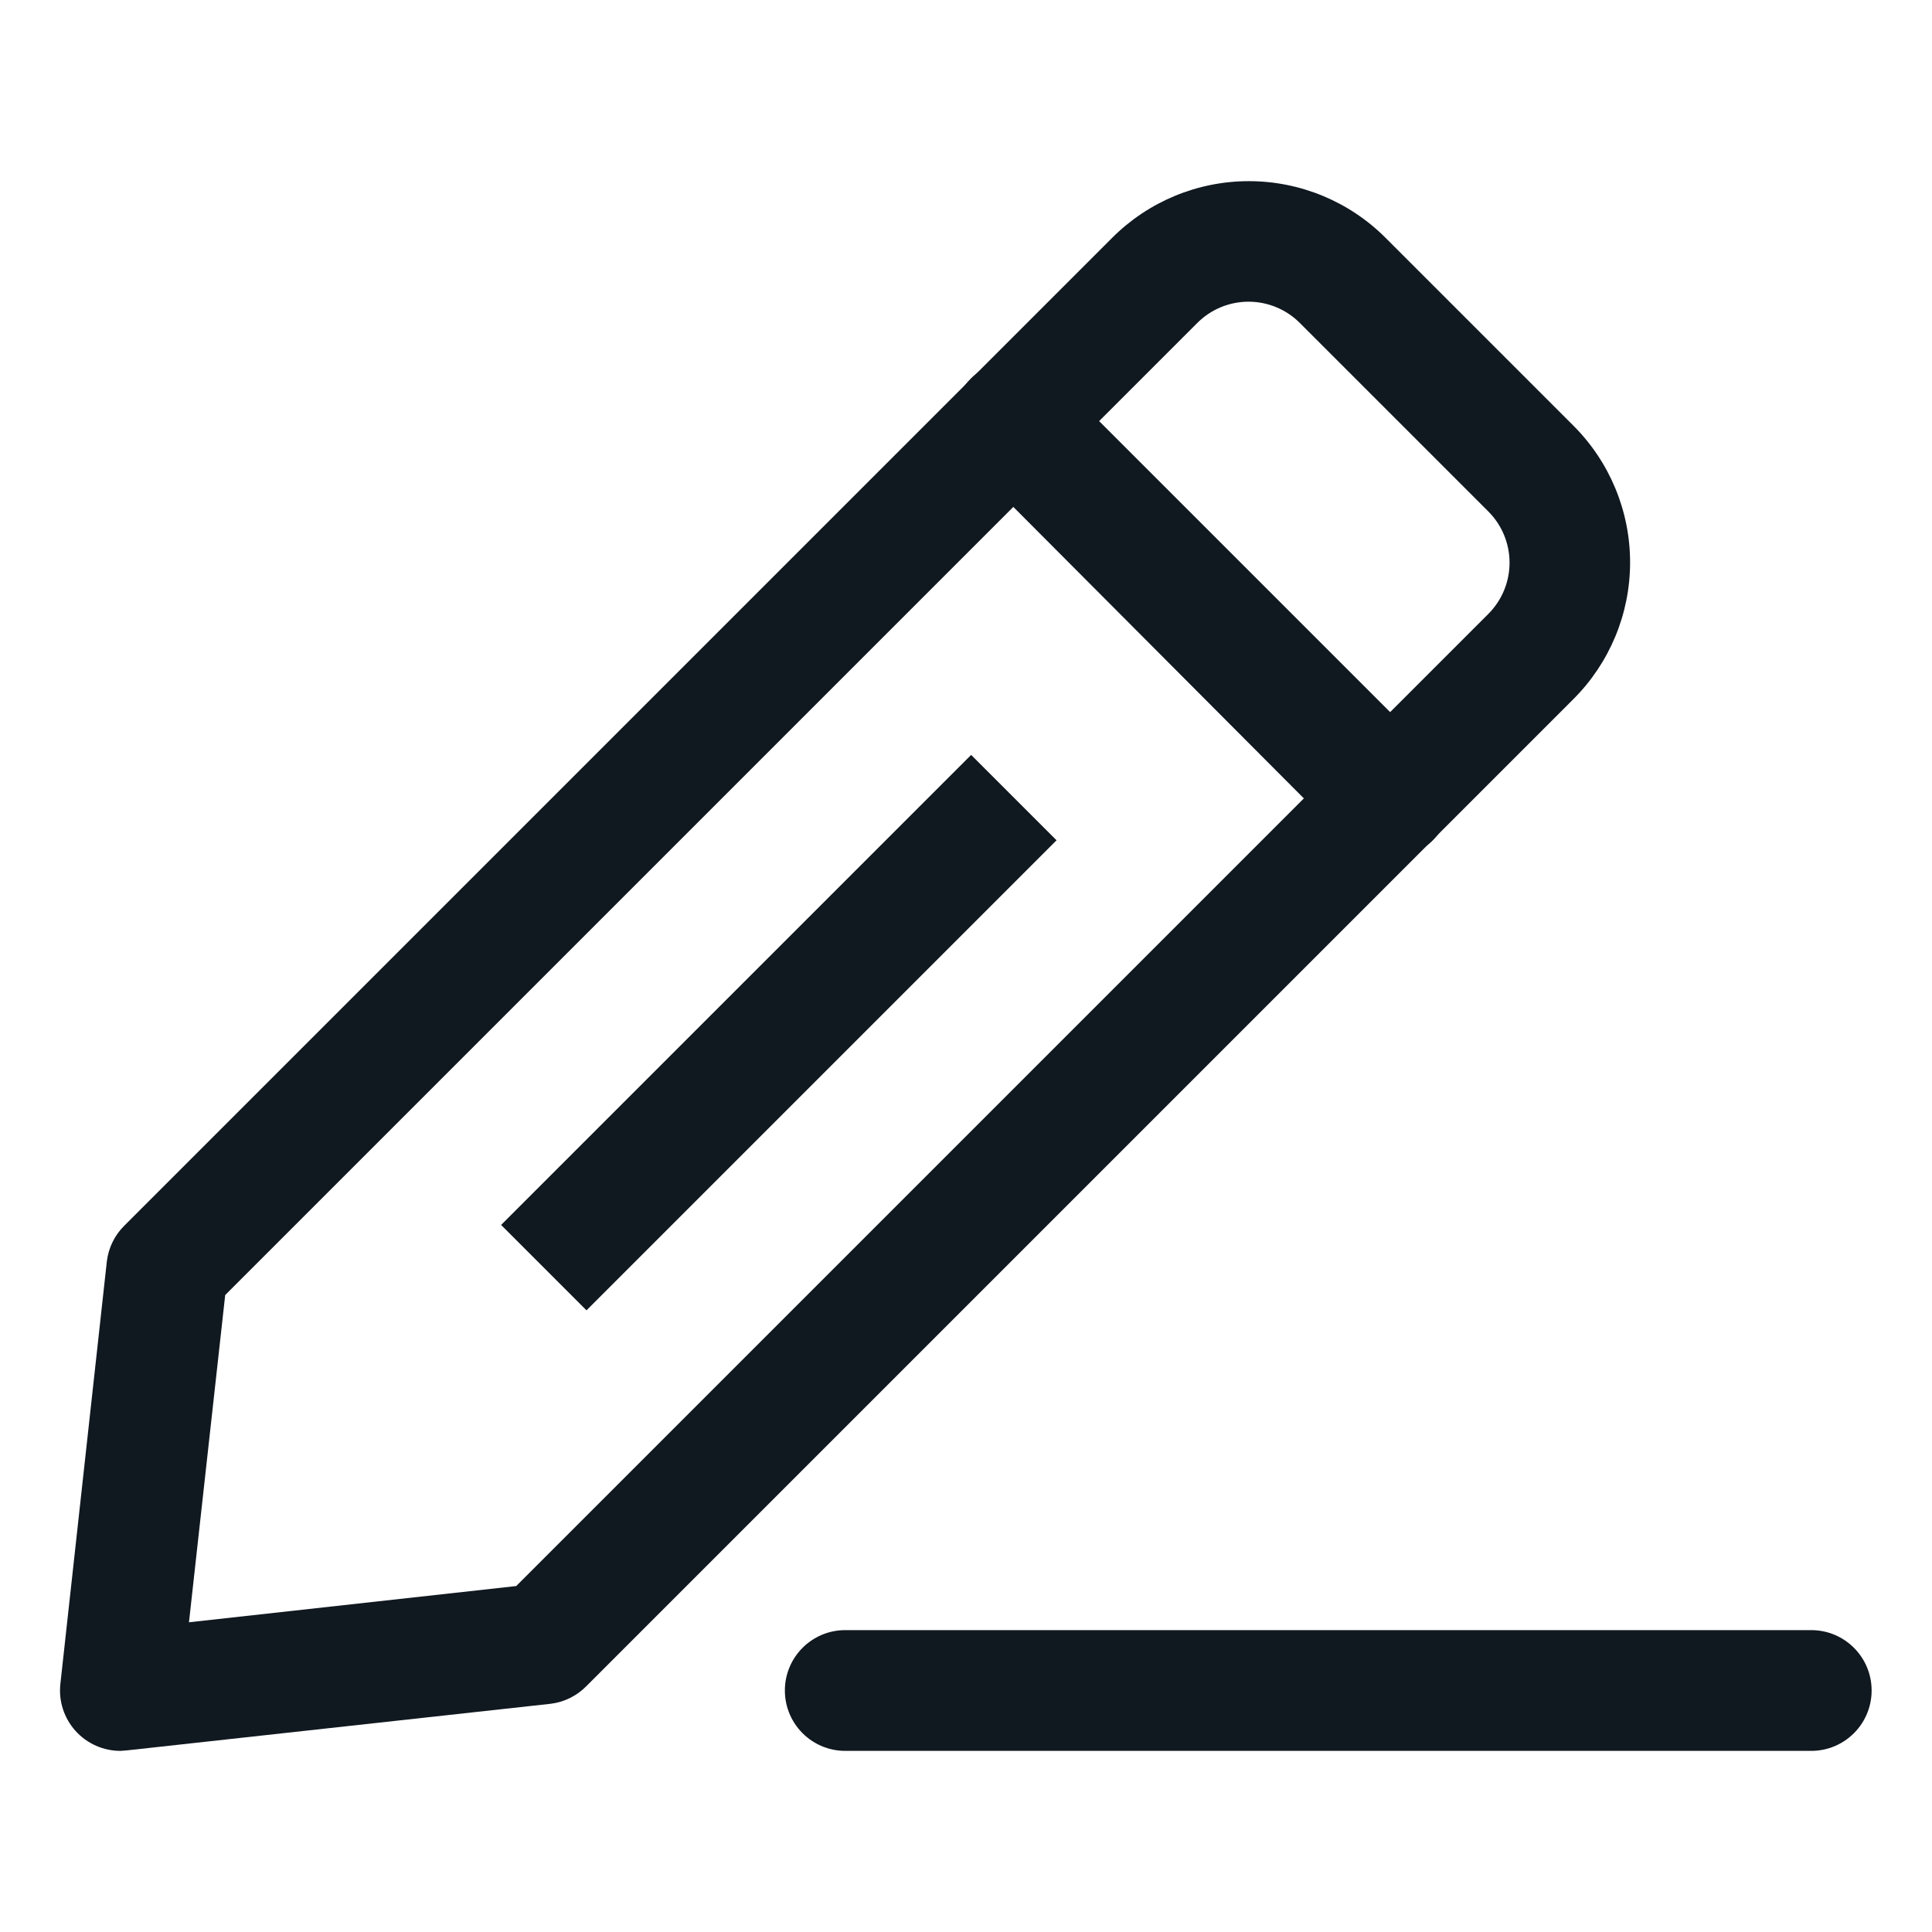
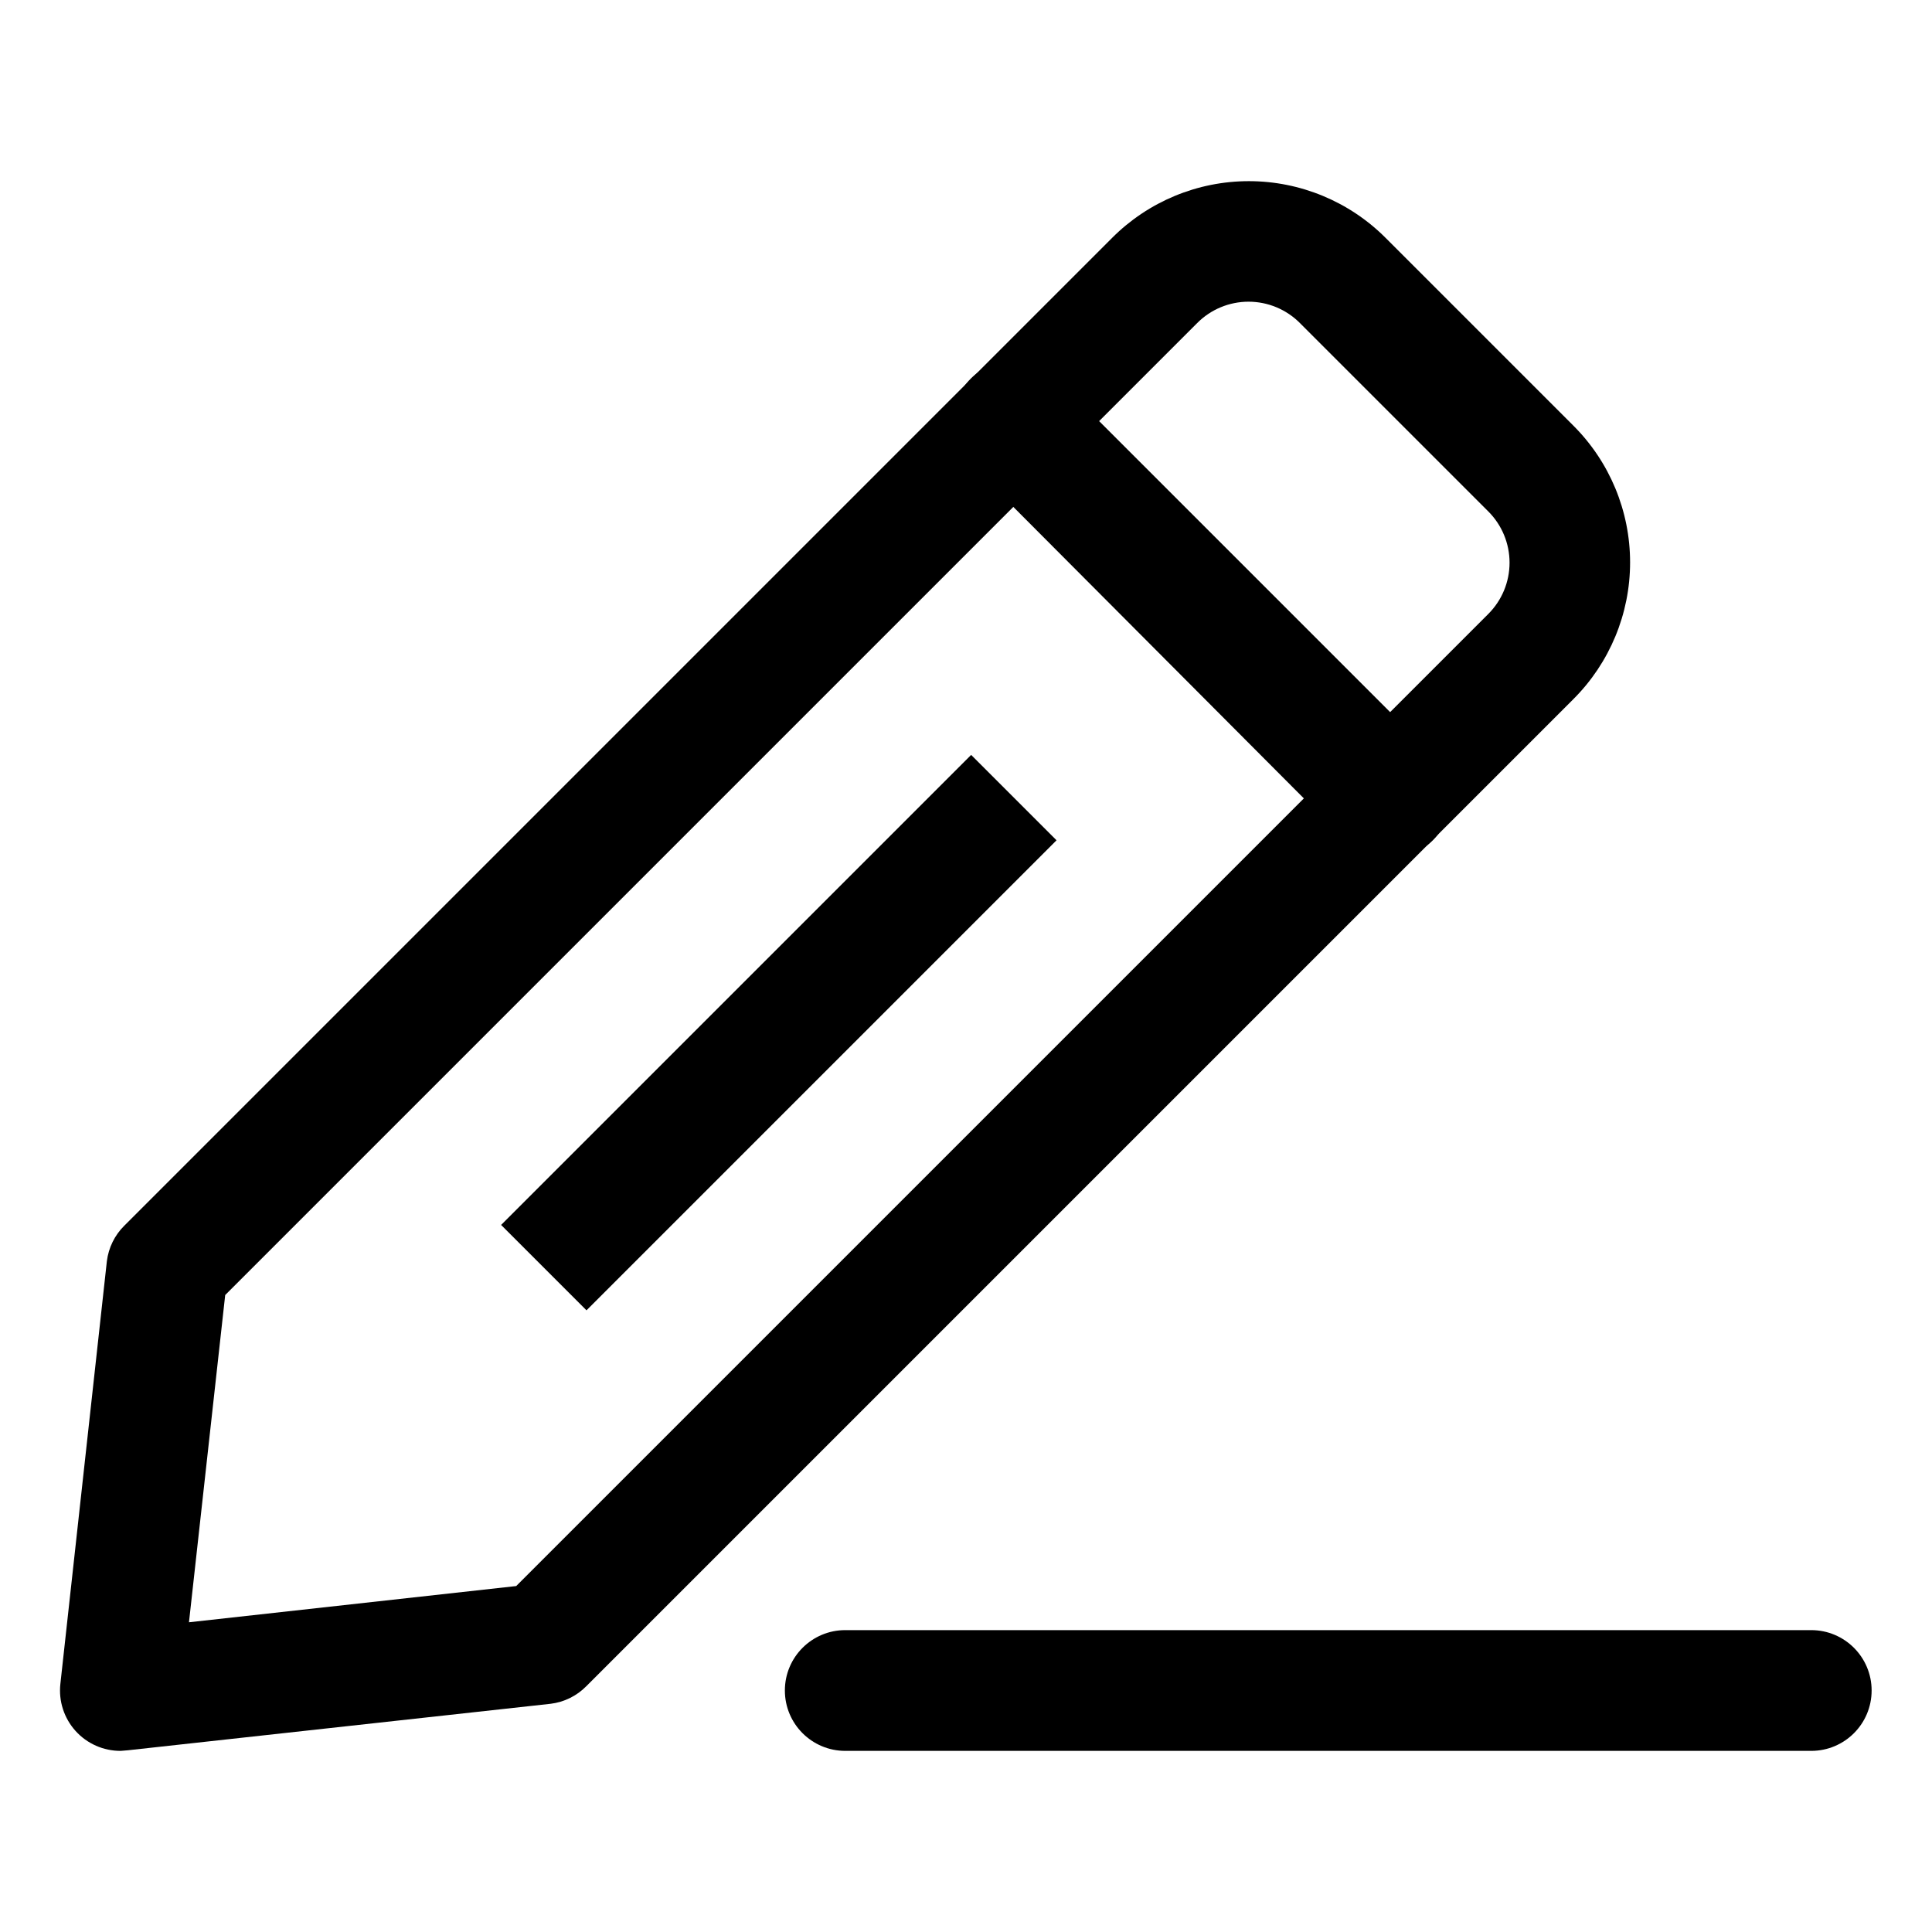
<svg xmlns="http://www.w3.org/2000/svg" width="24" height="24" viewBox="0 0 32 32">
  <defs>
-     <style>.cls-1{fill:#101820;}</style>
+     <style>.cls-1{fill:currentColor;}</style>
  </defs>
  <g data-name="Layer 42" id="Layer_42">
    <path class="cls-1" d="M2,29a1,1,0,0,1-1-1.11l.77-7a1,1,0,0,1,.29-.59L18.42,3.94a3.2,3.2,0,0,1,4.53,0l3.11,3.11a3.2,3.2,0,0,1,0,4.53L9.71,27.93a1,1,0,0,1-.59.29l-7,.77Zm7-1.78H9ZM3.73,21.45l-.6,5.42,5.42-.6,16.1-16.1a1.2,1.2,0,0,0,0-1.7L21.53,5.35a1.2,1.2,0,0,0-1.7,0Z" />
    <path class="cls-1" d="M23,14.21a1,1,0,0,1-.71-.29L16.08,7.69A1,1,0,0,1,17.5,6.27l6.23,6.23a1,1,0,0,1,0,1.42A1,1,0,0,1,23,14.21Z" />
    <rect class="cls-1" height="2" transform="translate(-8.31 14.13) rotate(-45)" width="11.01" x="7.39" y="16.1" />
    <path class="cls-1" d="M30,29H14a1,1,0,0,1,0-2H30a1,1,0,0,1,0,2Z" />
  </g>
</svg>
